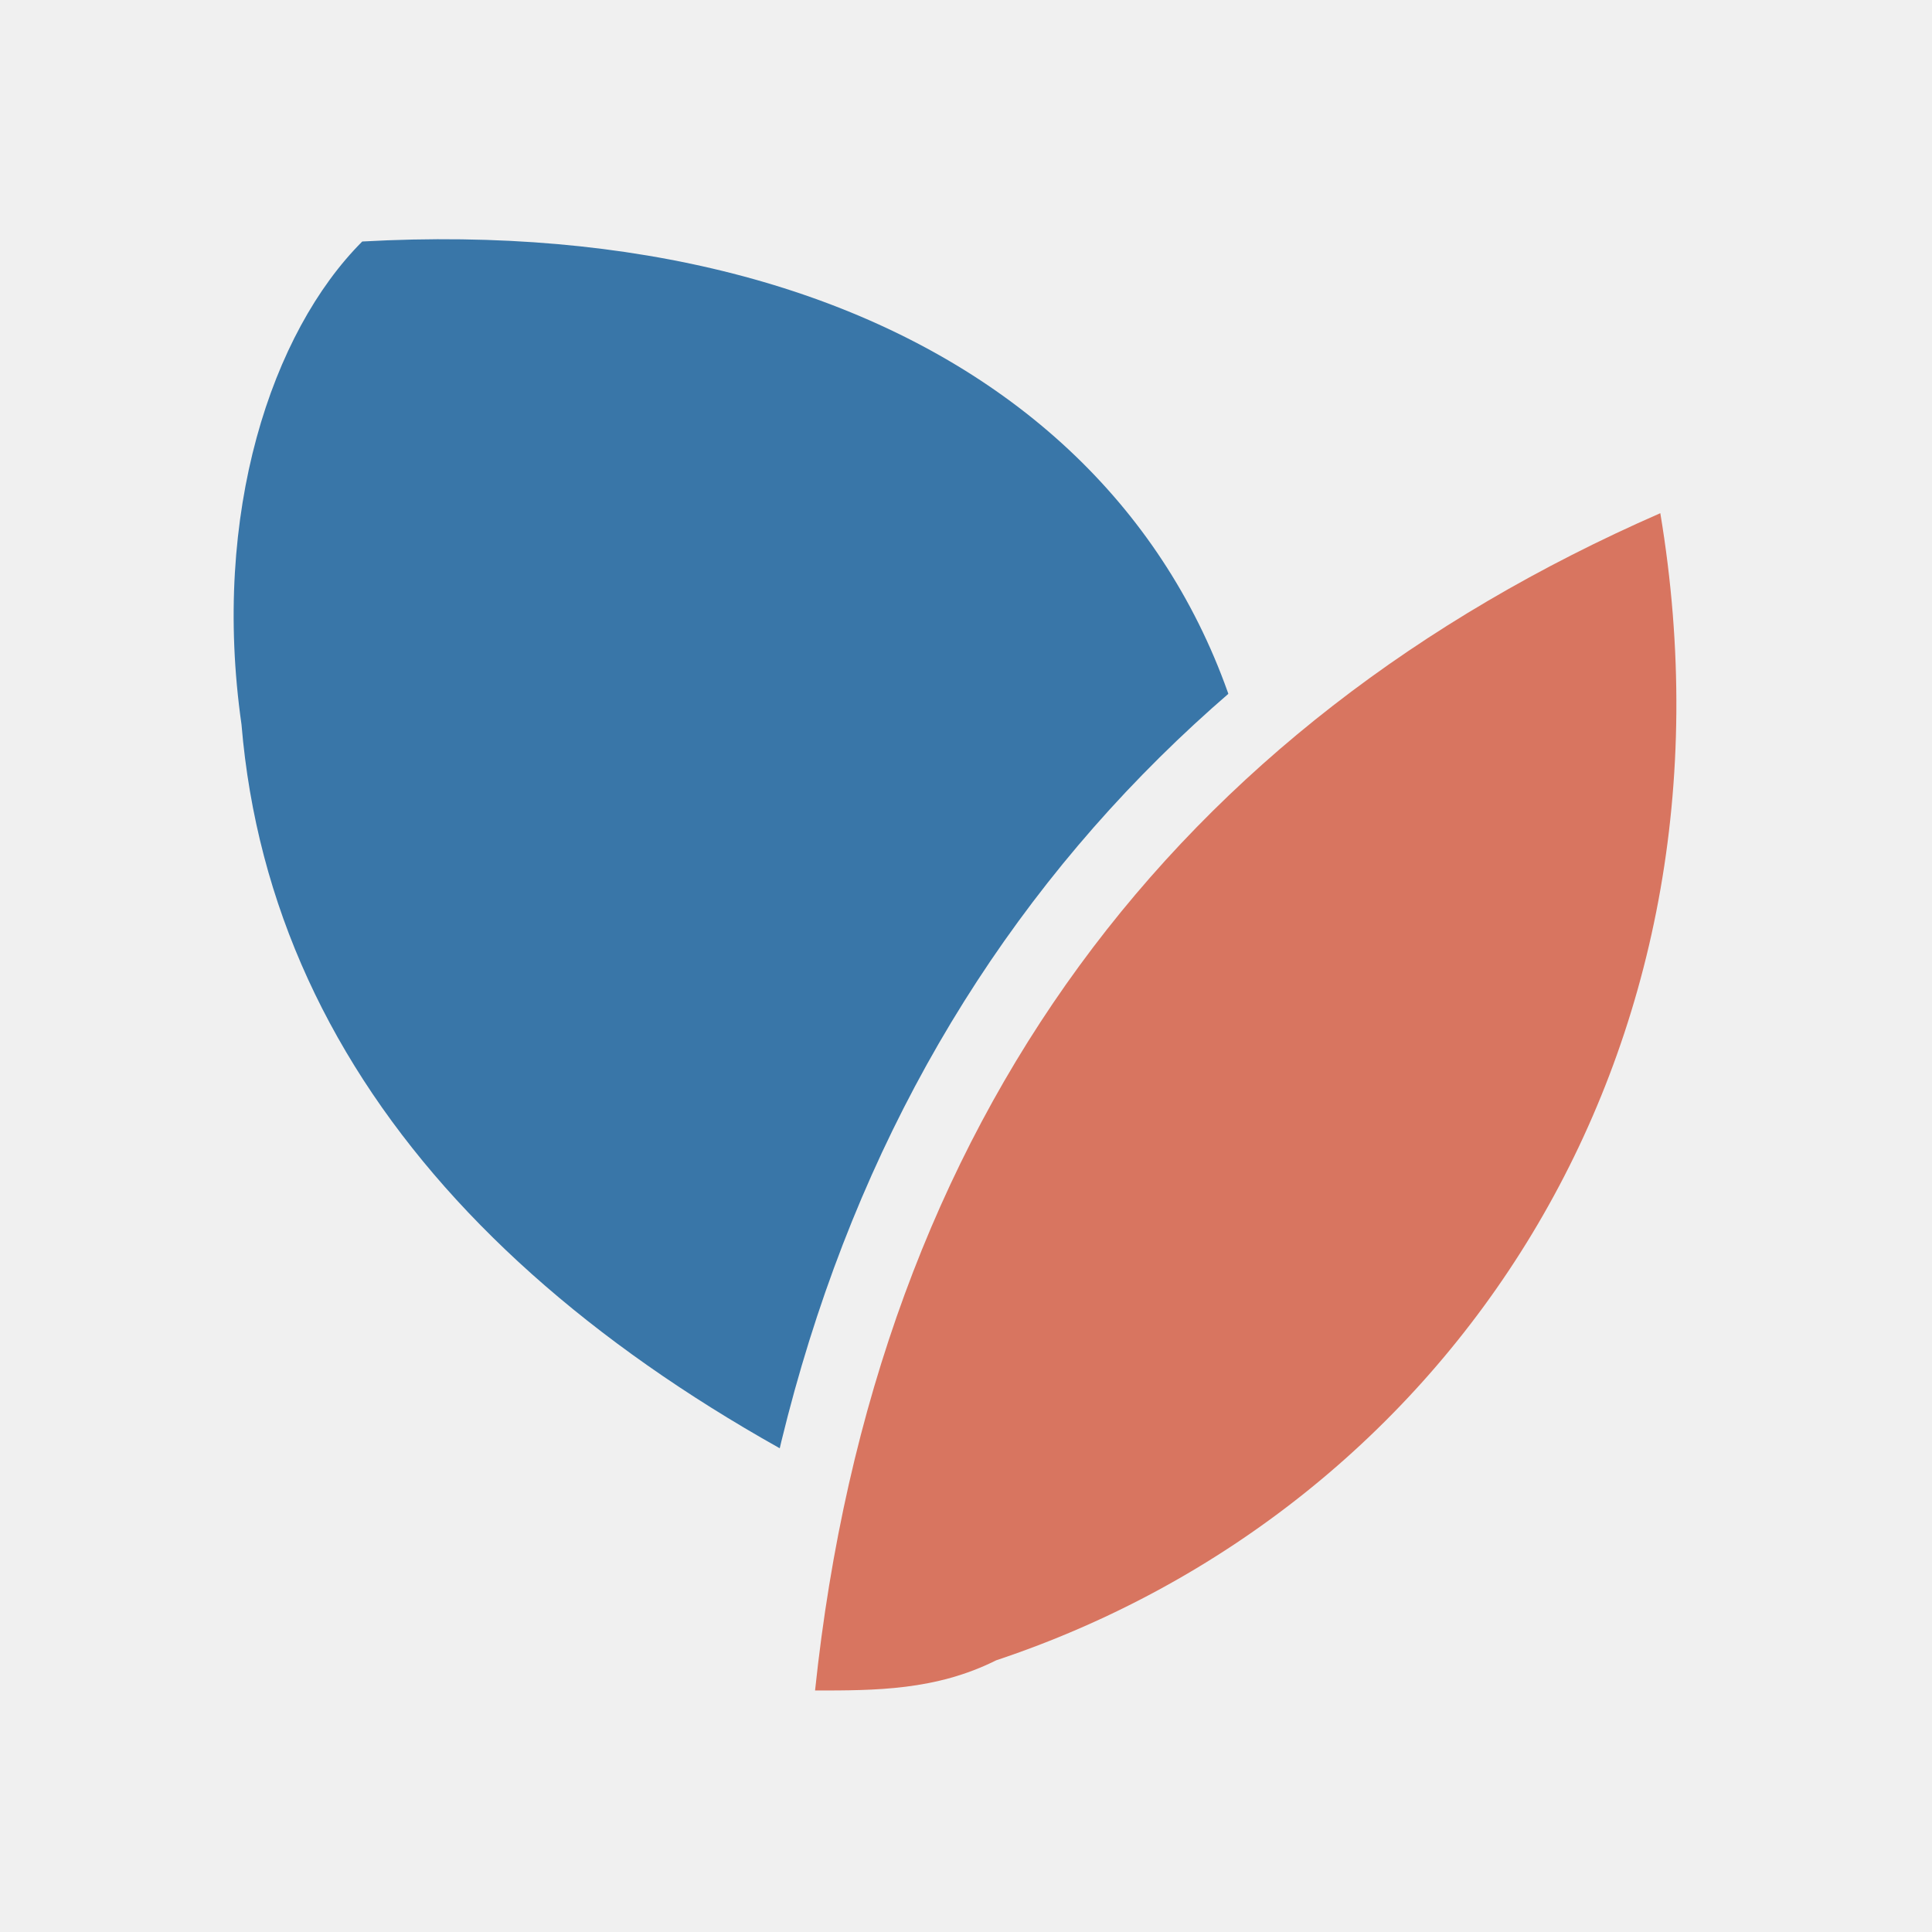
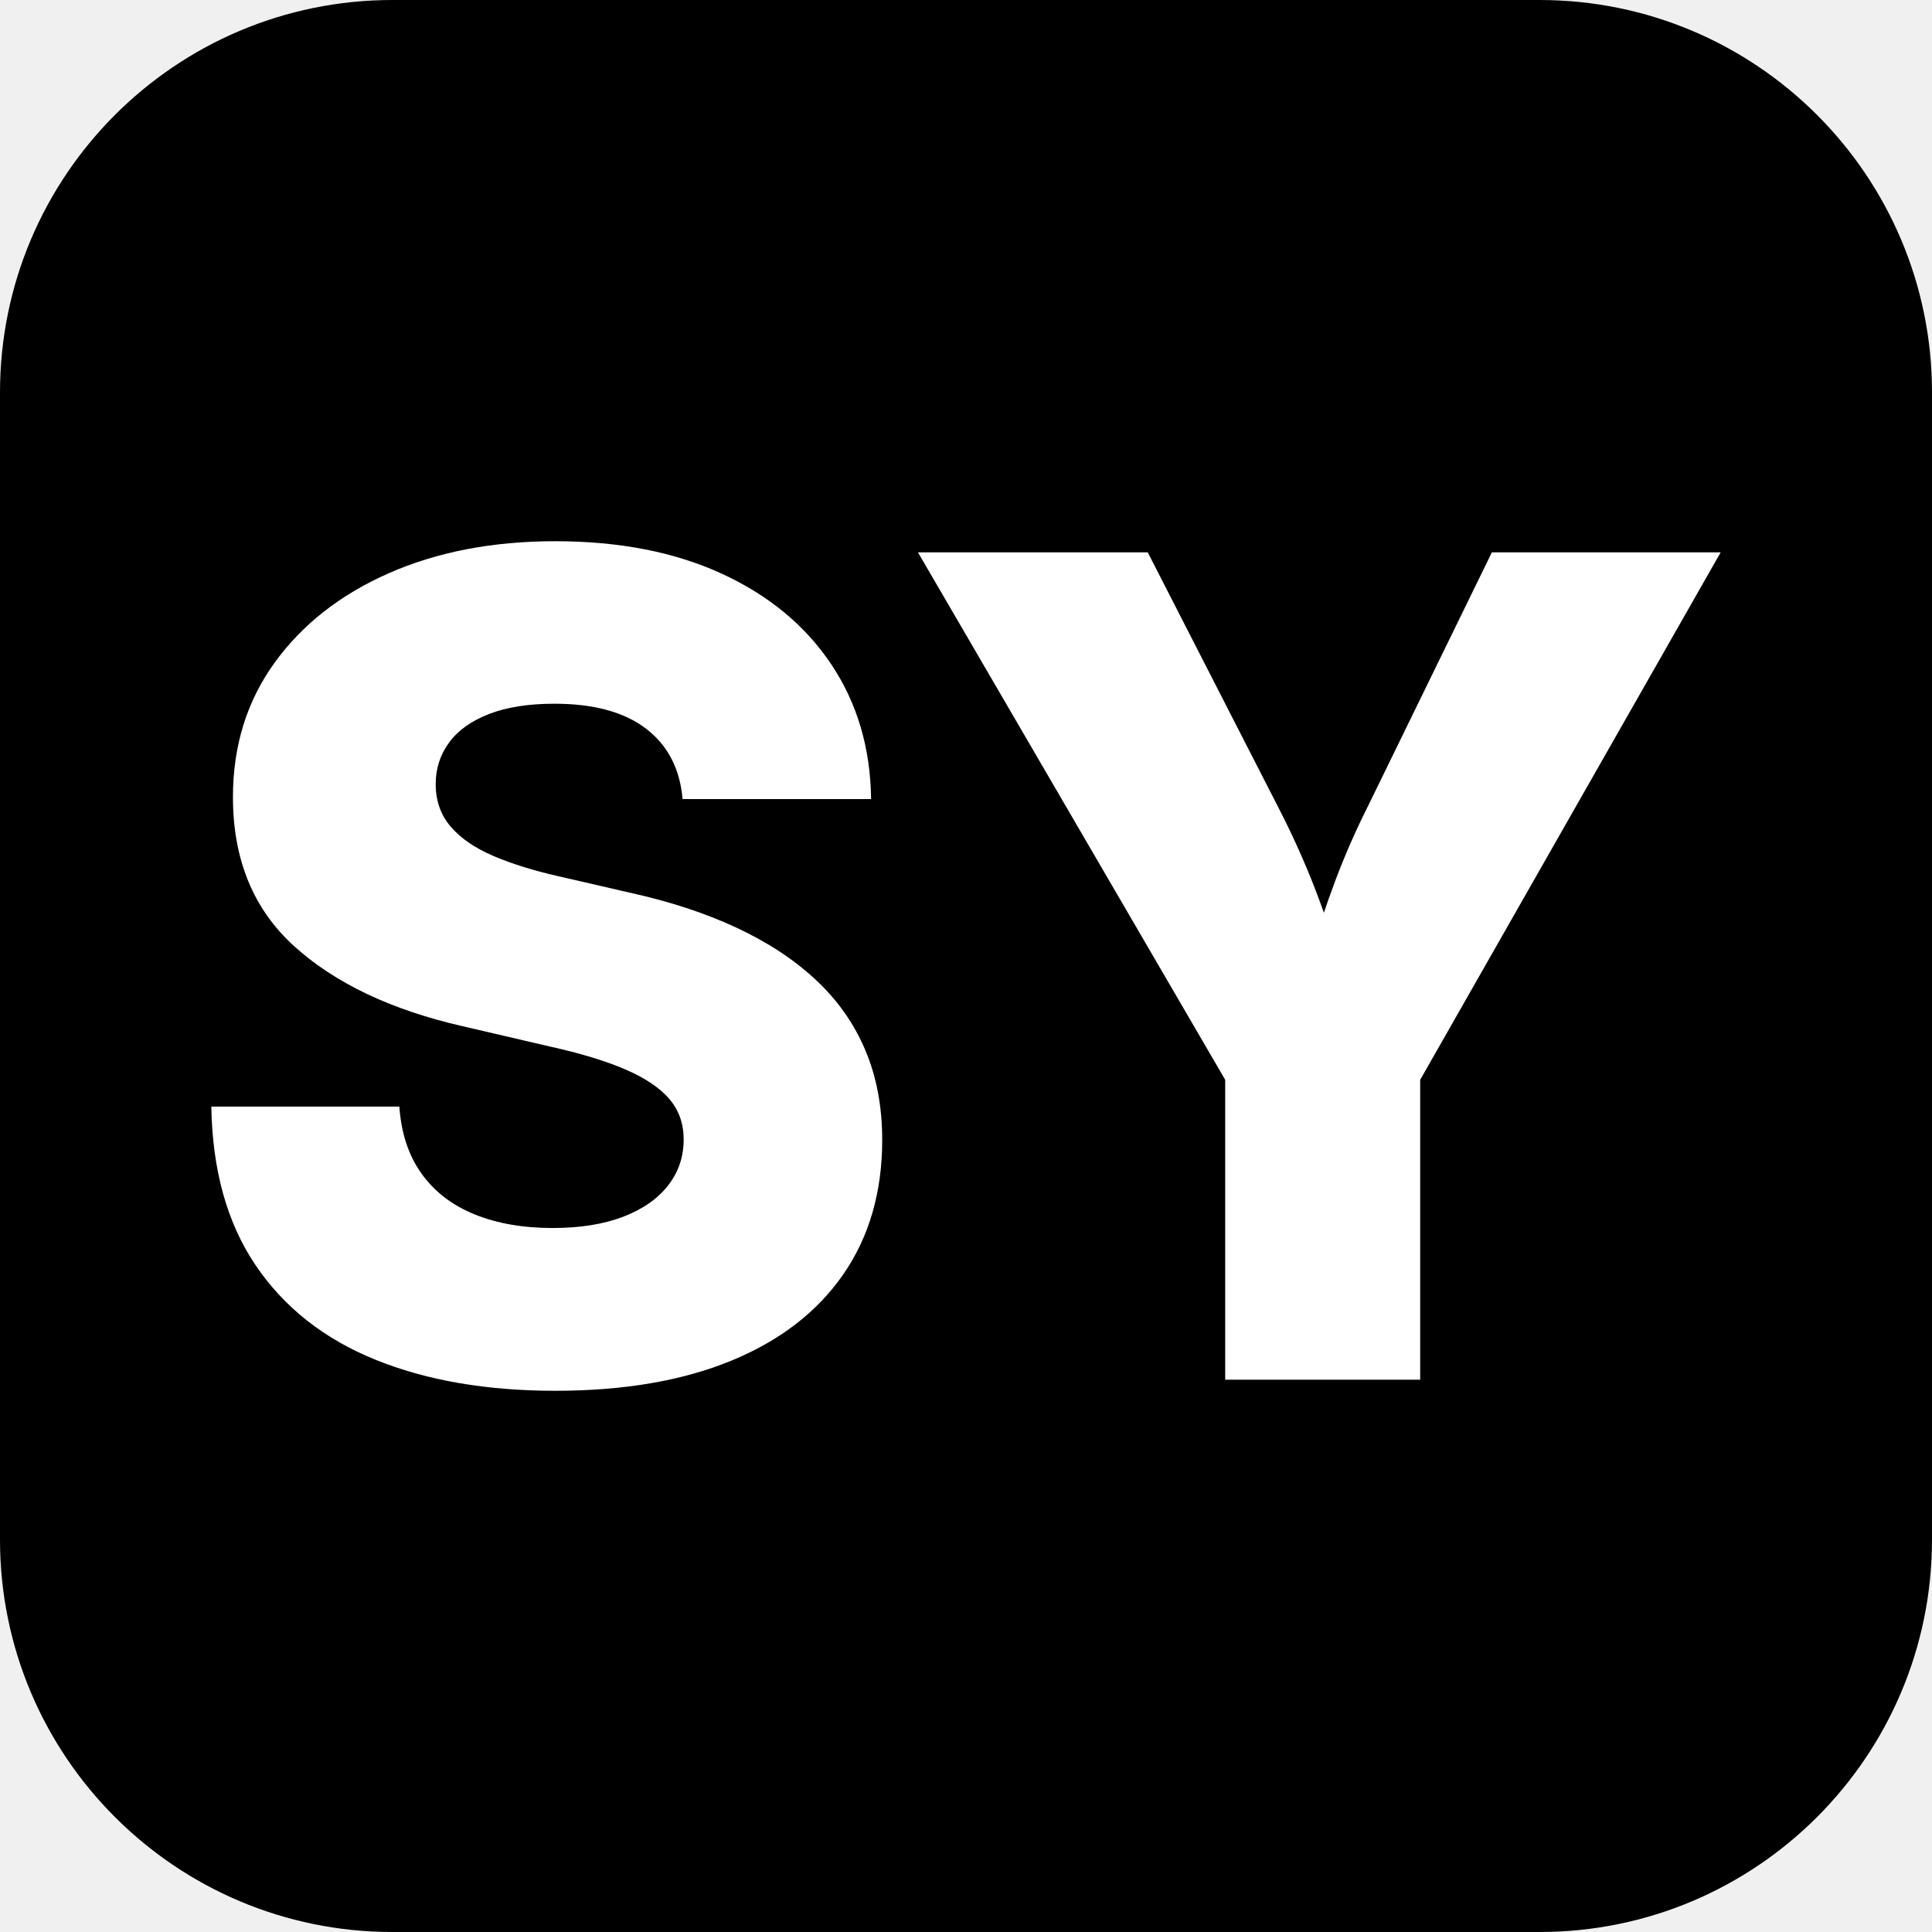
<svg xmlns="http://www.w3.org/2000/svg" width="64" height="64" viewBox="0 0 64 64" fill="none">
-   <defs>
-     <mask id="leaf-gap" x="0" y="0" width="64" height="64" maskUnits="userSpaceOnUse">
-       <rect width="64" height="64" fill="white" />
-       <path d="M55 17C58 35 48 50 33 55C31 56 29 56 27 56C29 37 39 24 55 17Z" fill="black" stroke="black" stroke-width="5" stroke-linejoin="round" />
-     </mask>
-   </defs>
-   <path d="M12 8C30 7 42 16 42 31C42 40 38 46 32 51C18 45 9 36 8 24C7 17 9 11 12 8Z" fill="#3976A8" mask="url(#leaf-gap)" />
-   <path d="M55 17C58 35 48 50 33 55C31 56 29 56 27 56C29 37 39 24 55 17Z" fill="#D87560" />
+   <rect width="64" height="64" rx="13" fill="#000" />
+   <g fill="#fff" transform="translate(5.67706 45.70502) scale(0.018395 -0.018395)">
+     <path d="M691.201 -19.92Q505.12 -19.92 366.86 36.26Q228.599 92.44 151.719 206.081Q74.838 319.722 71.919 491.843H410.563Q415.523 420.004 450.463 371.204Q485.402 322.404 545.942 297.804Q606.481 273.204 686.641 273.204Q760.28 273.204 813.039 293.284Q865.798 313.363 894.178 349.423Q922.557 385.482 922.557 432.561Q922.557 475.68 896.498 505.859Q870.438 536.039 817.118 558.959Q763.799 581.878 681.519 600.078L524.32 636.638Q331.399 680.798 221.139 780.738Q110.878 880.678 110.878 1049.199Q110.878 1187.359 185.719 1290.979Q260.559 1394.6 391.379 1452.3Q522.2 1510.0 691.281 1510.0Q864.122 1510.0 991.182 1451.54Q1118.242 1393.08 1188.303 1288.379Q1258.363 1183.679 1260.083 1045.598H920.558Q913.638 1127.237 854.939 1172.296Q796.24 1217.356 689.841 1217.356Q619.682 1217.356 571.882 1198.776Q524.083 1180.197 500.044 1147.358Q476.004 1114.518 476.004 1072.639Q476.004 1027.32 503.224 995.781Q530.443 964.241 580.222 943.061Q630.002 921.882 696.162 906.882L824.642 877.282Q932.523 853.682 1017.183 814.281Q1101.844 774.881 1160.624 720.021Q1219.403 665.16 1249.743 593.28Q1280.083 521.4 1280.083 431.841Q1280.083 290.84 1209.742 189.42Q1139.402 88.0 1007.762 34.04Q876.122 -19.92 691.201 -19.92Z" />
+     <path d="M1897.761 0.0V540.078L1344.441 1490.0H1758.247L1992.445 1032.561Q2026.485 966.761 2053.204 900.101Q2079.924 833.442 2108.004 744.242H2044.924Q2071.484 833.922 2096.803 900.821Q2122.123 967.721 2154.682 1032.561L2378.0 1490.0H2790.046L2248.886 540.078V0.0Z" />
+   </g>
</svg>
